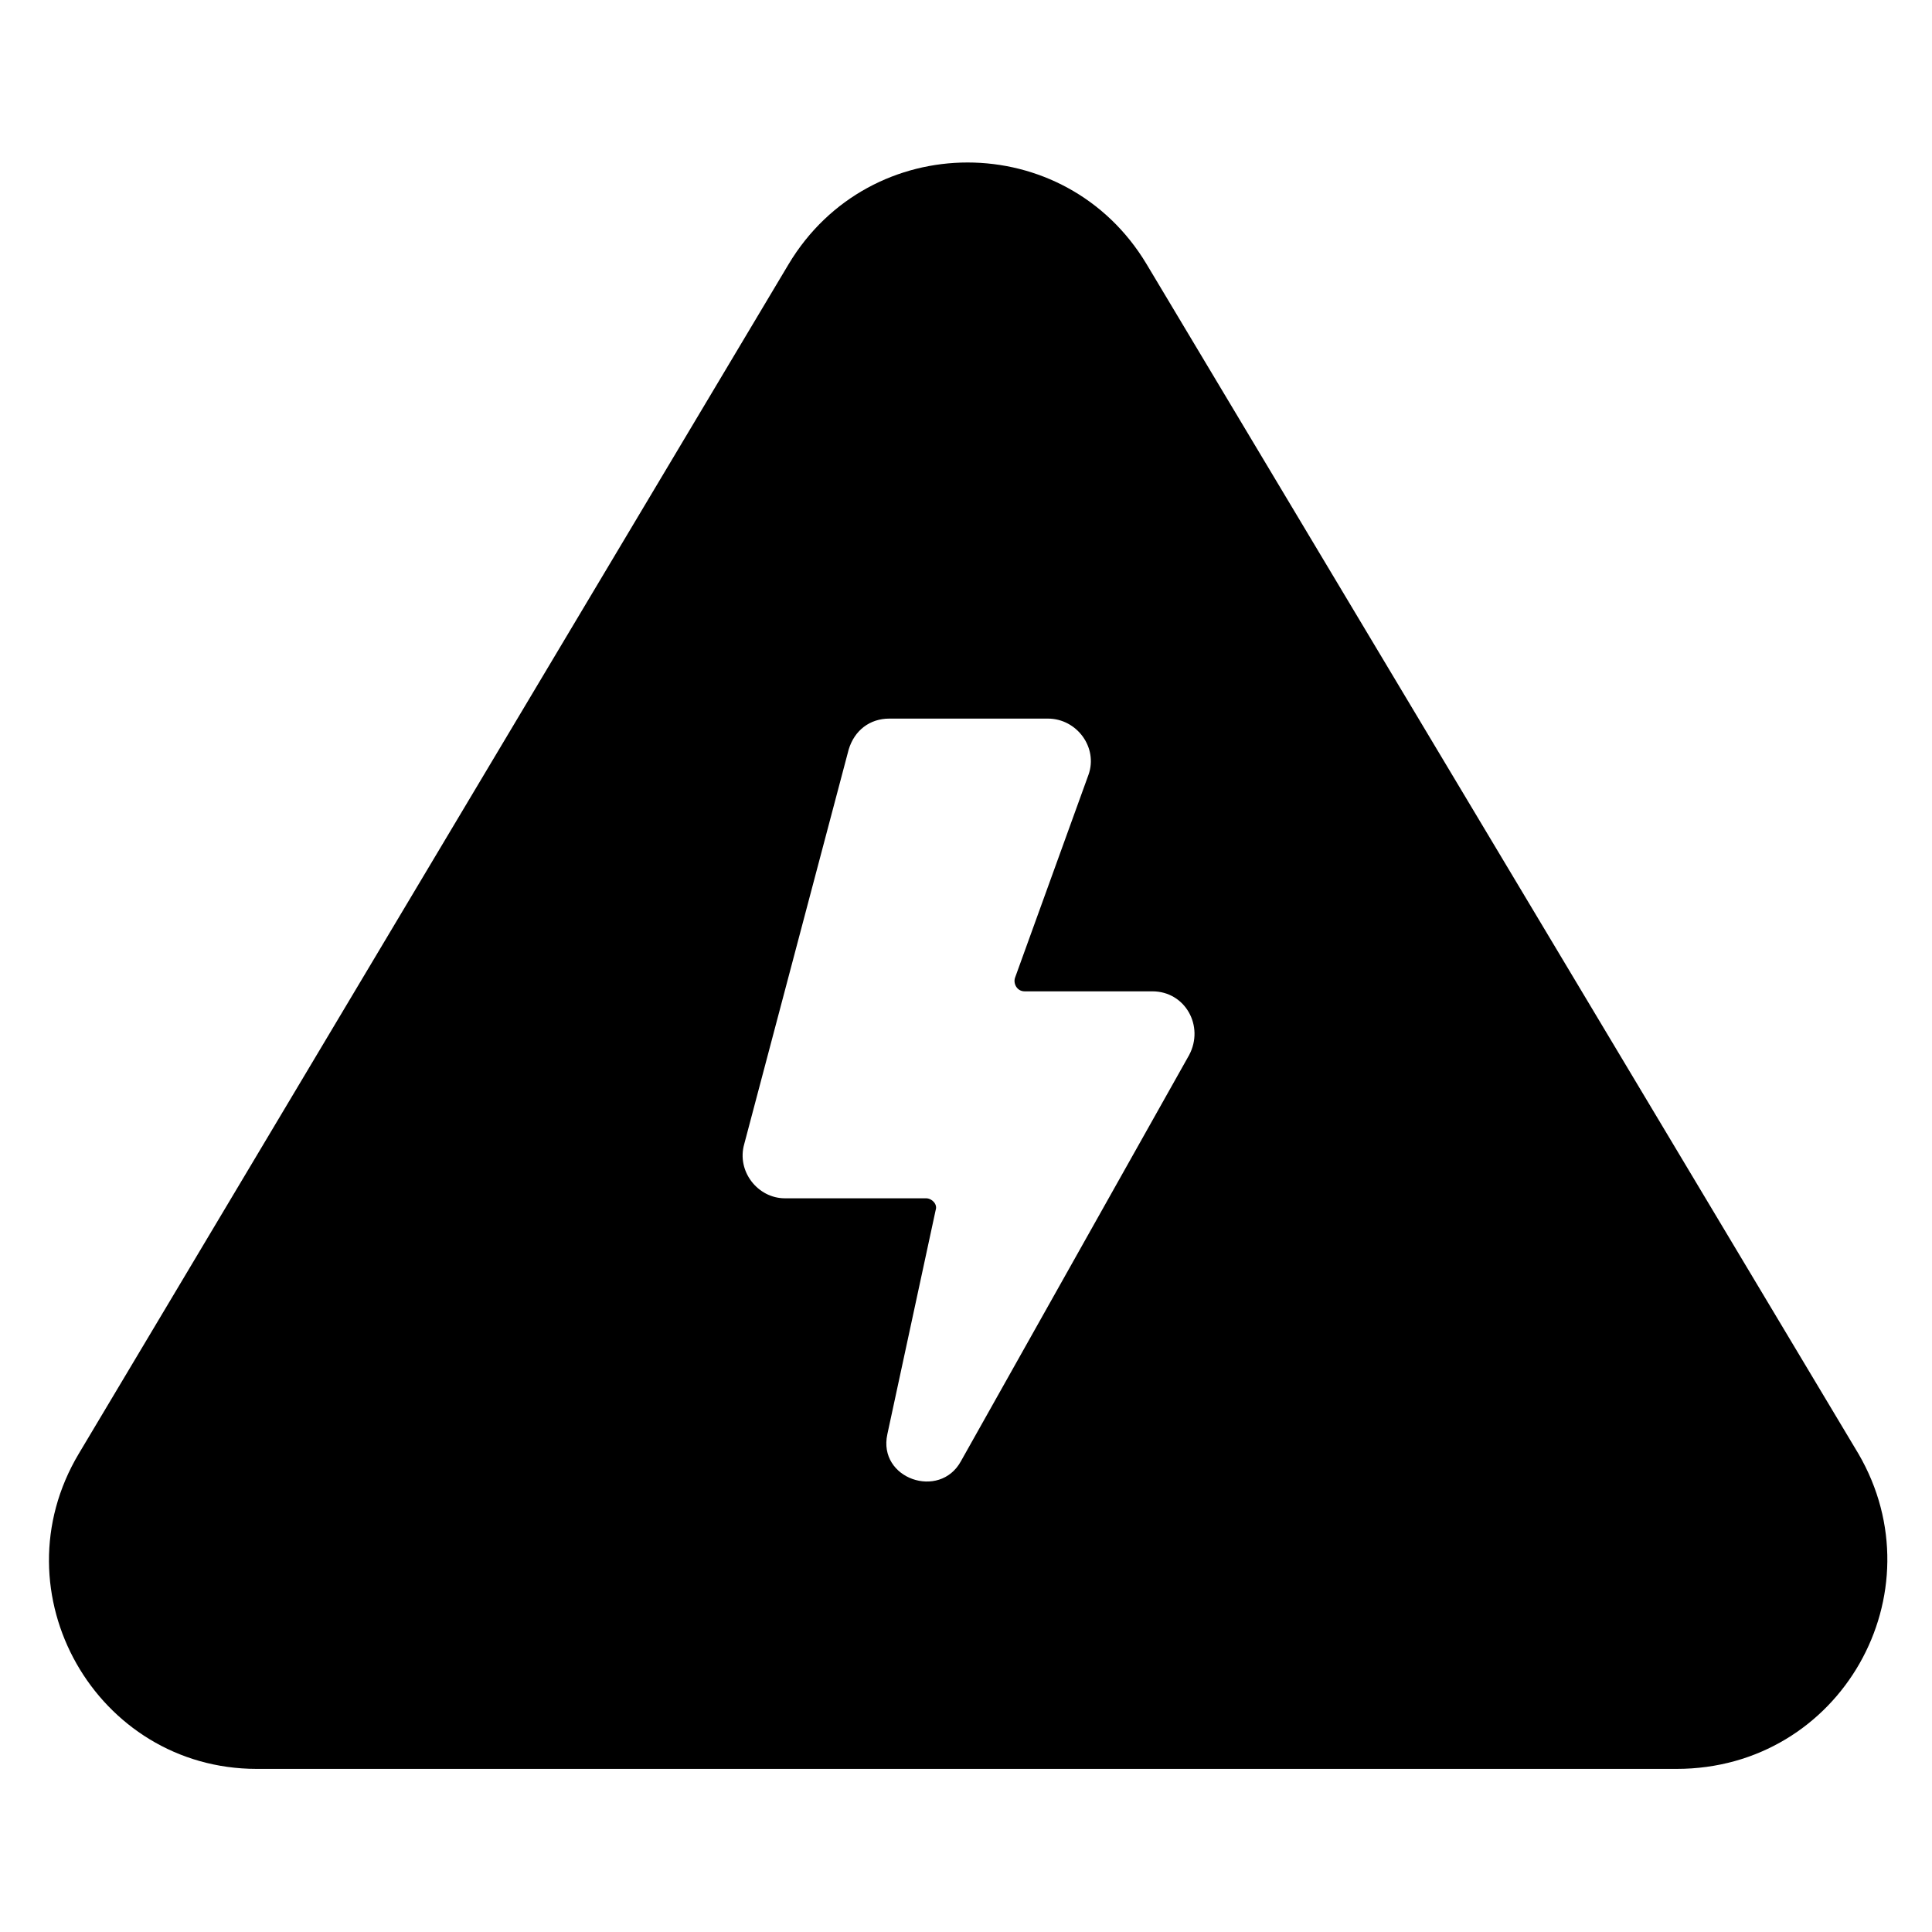
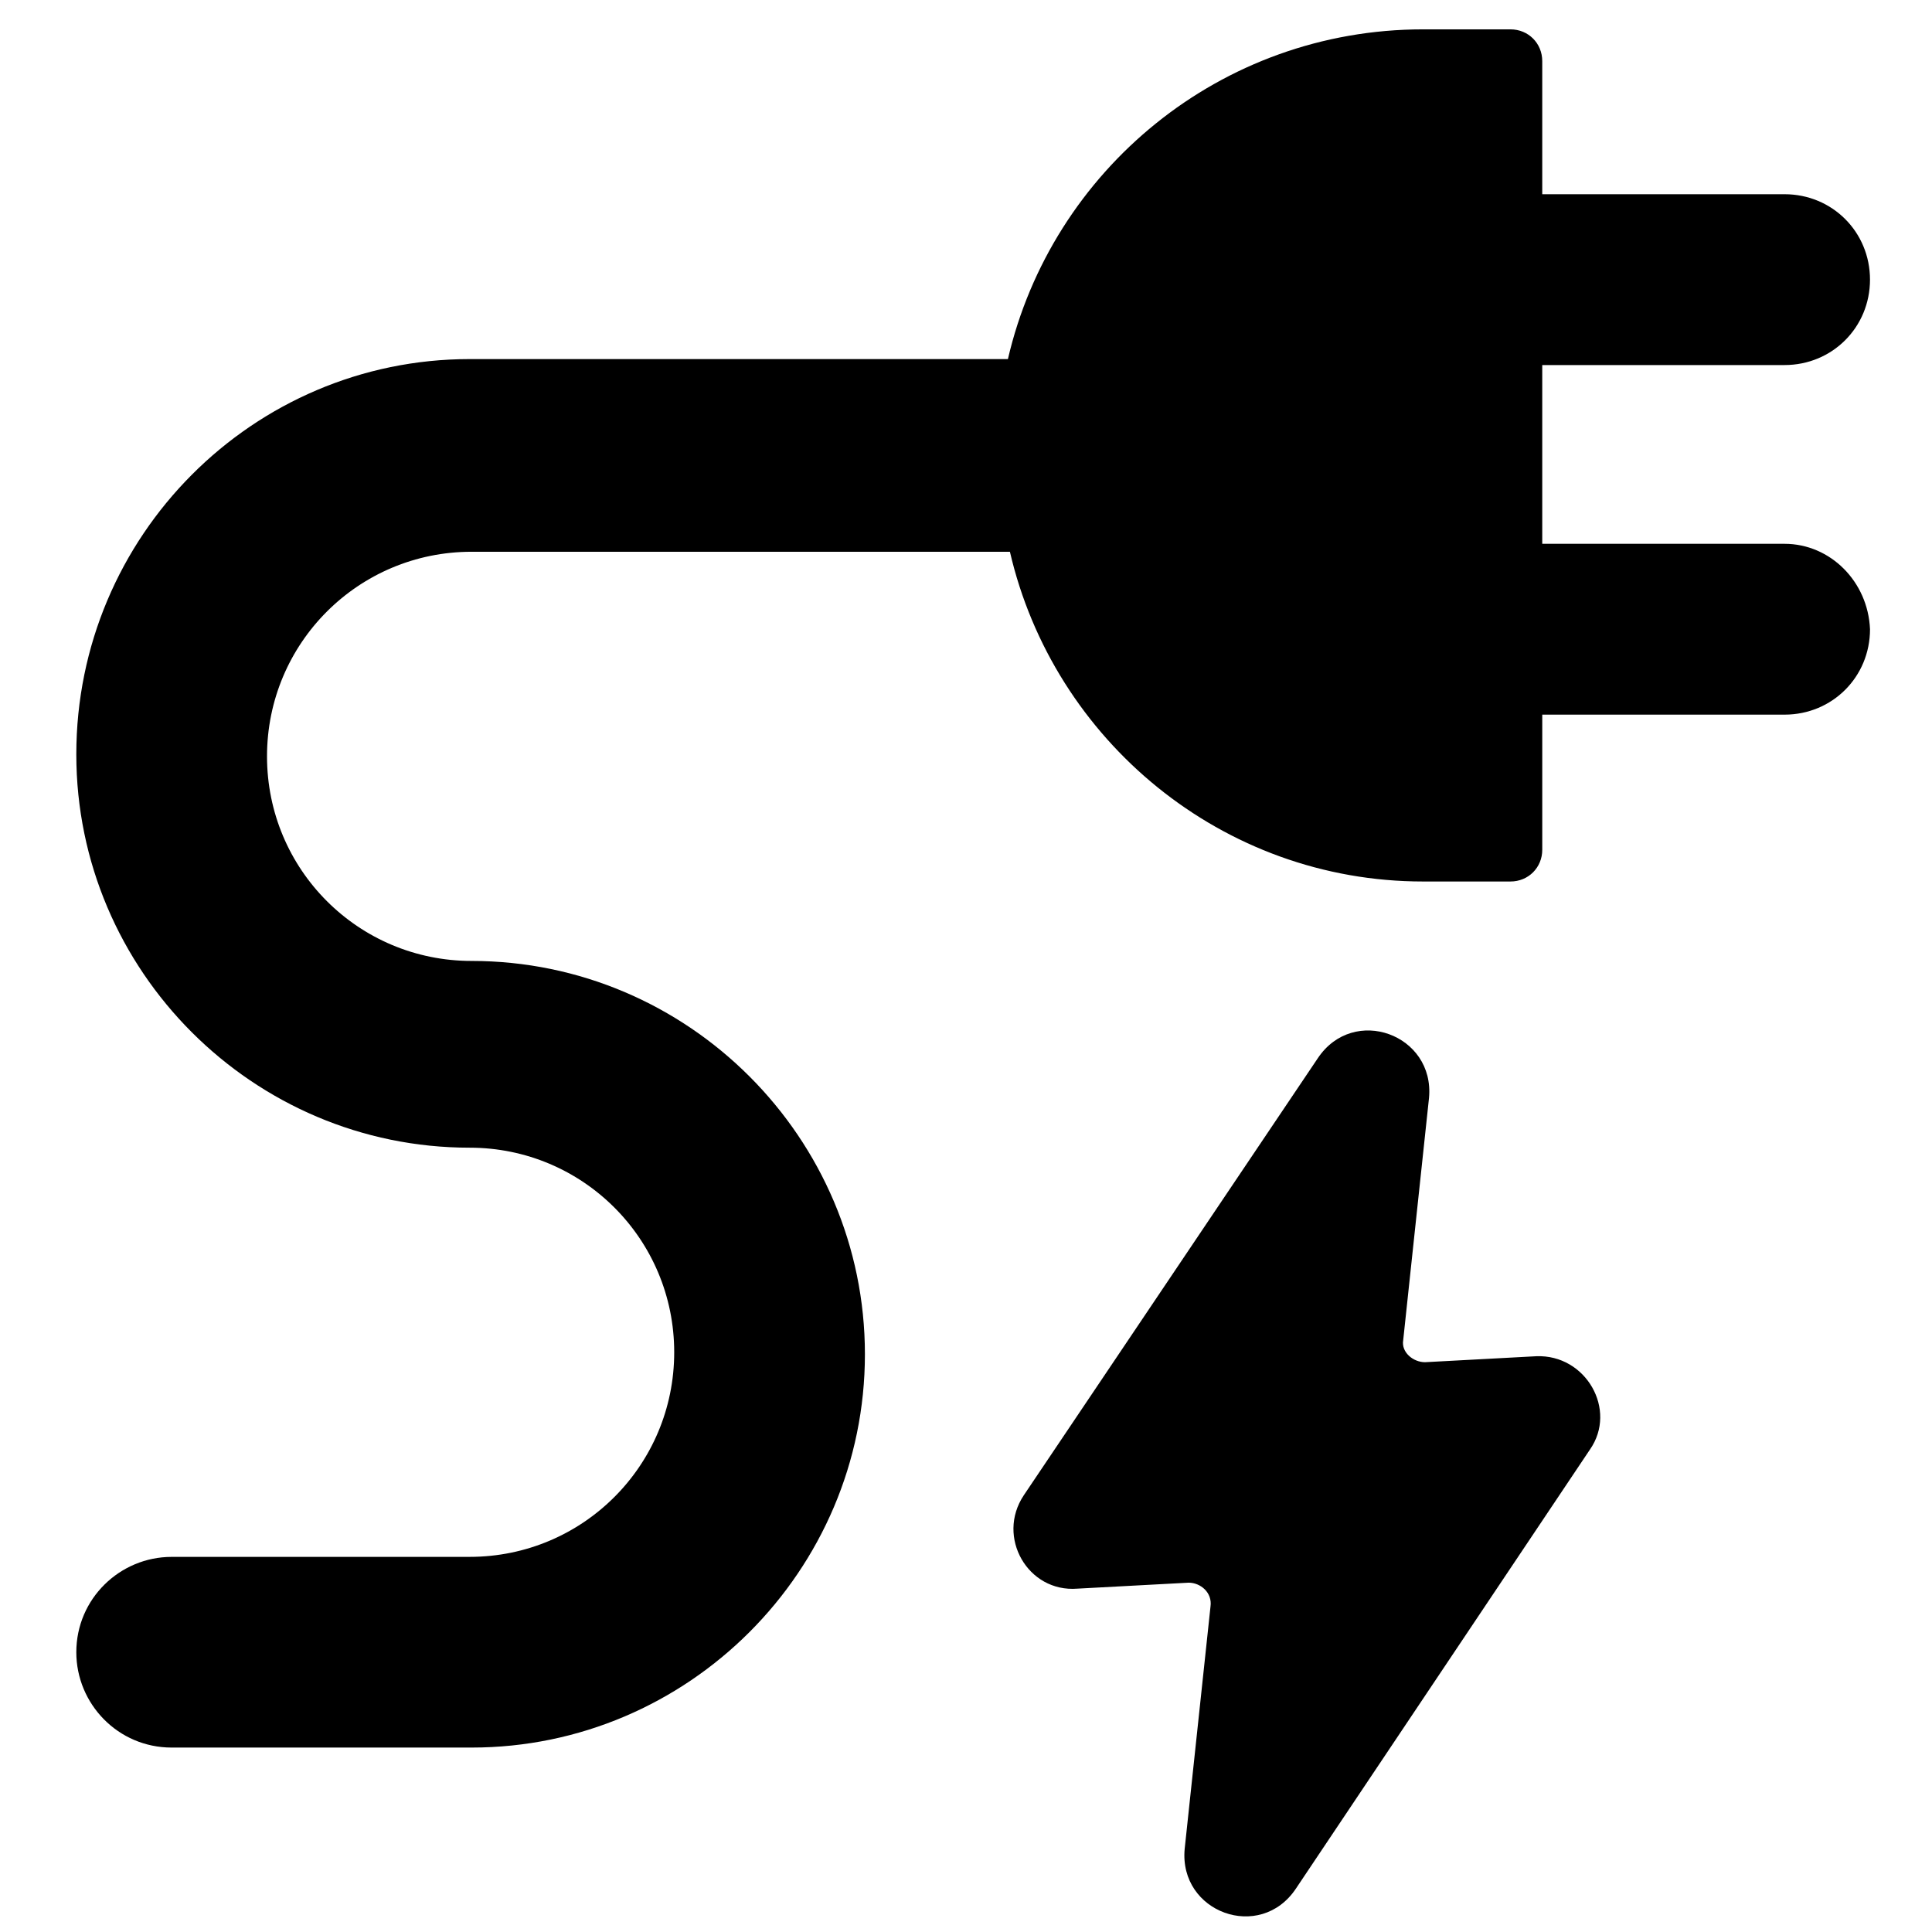
- <svg xmlns="http://www.w3.org/2000/svg" width="752pt" height="752pt" version="1.1" viewBox="0 0 752 752" id="svg4">
-   <defs id="defs8" />
-   <path d="M 723.33,565.792 446.268,102.776 c -31.622,-52.704 -107.663,-52.704 -139.283,0 L 30.685,565.792 c -32.372,54.207 6.775,122.721 69.266,122.721 H 652.565 c 63.994,0 102.39,-68.515 70.77,-122.721 z M 462.833,410.697 373.993,568.803 c -8.284,15.059 -32.372,6.775 -28.609,-10.538 l 18.823,-87.332 c 0.751,-2.26 -1.503,-4.515 -3.763,-4.515 h -54.958 c -10.538,0 -18.823,-10.538 -15.811,-21.083 l 40.656,-153.585 c 2.26,-7.527 8.284,-12.047 15.811,-12.047 h 61.733 c 11.296,0 19.573,11.296 15.811,21.834 l -28.609,79.054 c -0.751,2.26 0.751,5.272 3.763,5.272 h 49.693 c 12.799,-0.013 20.325,13.544 14.302,24.834 z" id="path2" style="stroke-width:1.59" />
+ <svg xmlns="http://www.w3.org/2000/svg" width="752pt" height="752pt" version="1.1" viewBox="0 0 752 752" id="svg8">
+   <defs id="defs12" />
+   <g id="g6" transform="matrix(1.632611,0,0,1.632611,-235.477,-235.19)">
+     <path d="M 569.7,273.71 H 511.923 V 231.089 H 569.7 c 11.367,0 20.363,-8.996 20.363,-20.363 0,-11.367 -8.996,-20.363 -20.363,-20.363 h -57.777 v -31.73 c 0,-4.262 -3.316,-7.578 -7.578,-7.578 h -20.836 c -48.305,0 -88.559,33.625 -98.977,78.613 h -128.34 c -51.617,0 -93.766,42.148 -93.766,94.242 0,51.621 42.148,93.77 93.77,93.77 26.992,0 48.777,21.785 48.777,48.777 0,26.992 -21.785,48.777 -48.777,48.777 l -71.039,0.004 c -12.312,0 -22.73,9.945 -22.73,22.73 0,12.312 9.945,22.73 22.73,22.73 h 71.512 c 51.621,0 93.77,-42.148 93.77,-93.77 0,-51.621 -42.148,-93.77 -93.77,-93.77 -26.992,0 -48.777,-21.785 -48.777,-48.777 0,-26.992 21.785,-48.777 48.777,-48.777 h 128.34 c 10.418,44.988 50.672,78.613 98.504,78.613 h 20.836 c 4.262,0 7.578,-3.316 7.578,-7.578 v -32.203 h 57.777 c 11.367,0 20.363,-8.996 20.363,-20.363 -0.473,-11.363 -9.469,-20.363 -20.363,-20.363 z" id="path2" />
+     <path d="m 510.5,467.4 -26.52,1.422 c -2.84,0 -5.684,-2.367 -5.211,-5.211 l 6.156,-57.777 c 1.422,-15.156 -17.996,-22.258 -26.52,-9.473 l -70.09,104.19 c -6.629,9.945 0.945,23.207 12.785,22.258 l 26.52,-1.422 c 2.84,0 5.684,2.367 5.211,5.684 l -6.156,57.777 c -1.422,15.156 17.996,22.258 26.52,9.473 l 70.09,-104.66 c 6.629,-9.477 -0.945,-22.734 -12.785,-22.262 z" id="path4" />
+   </g>
</svg>
